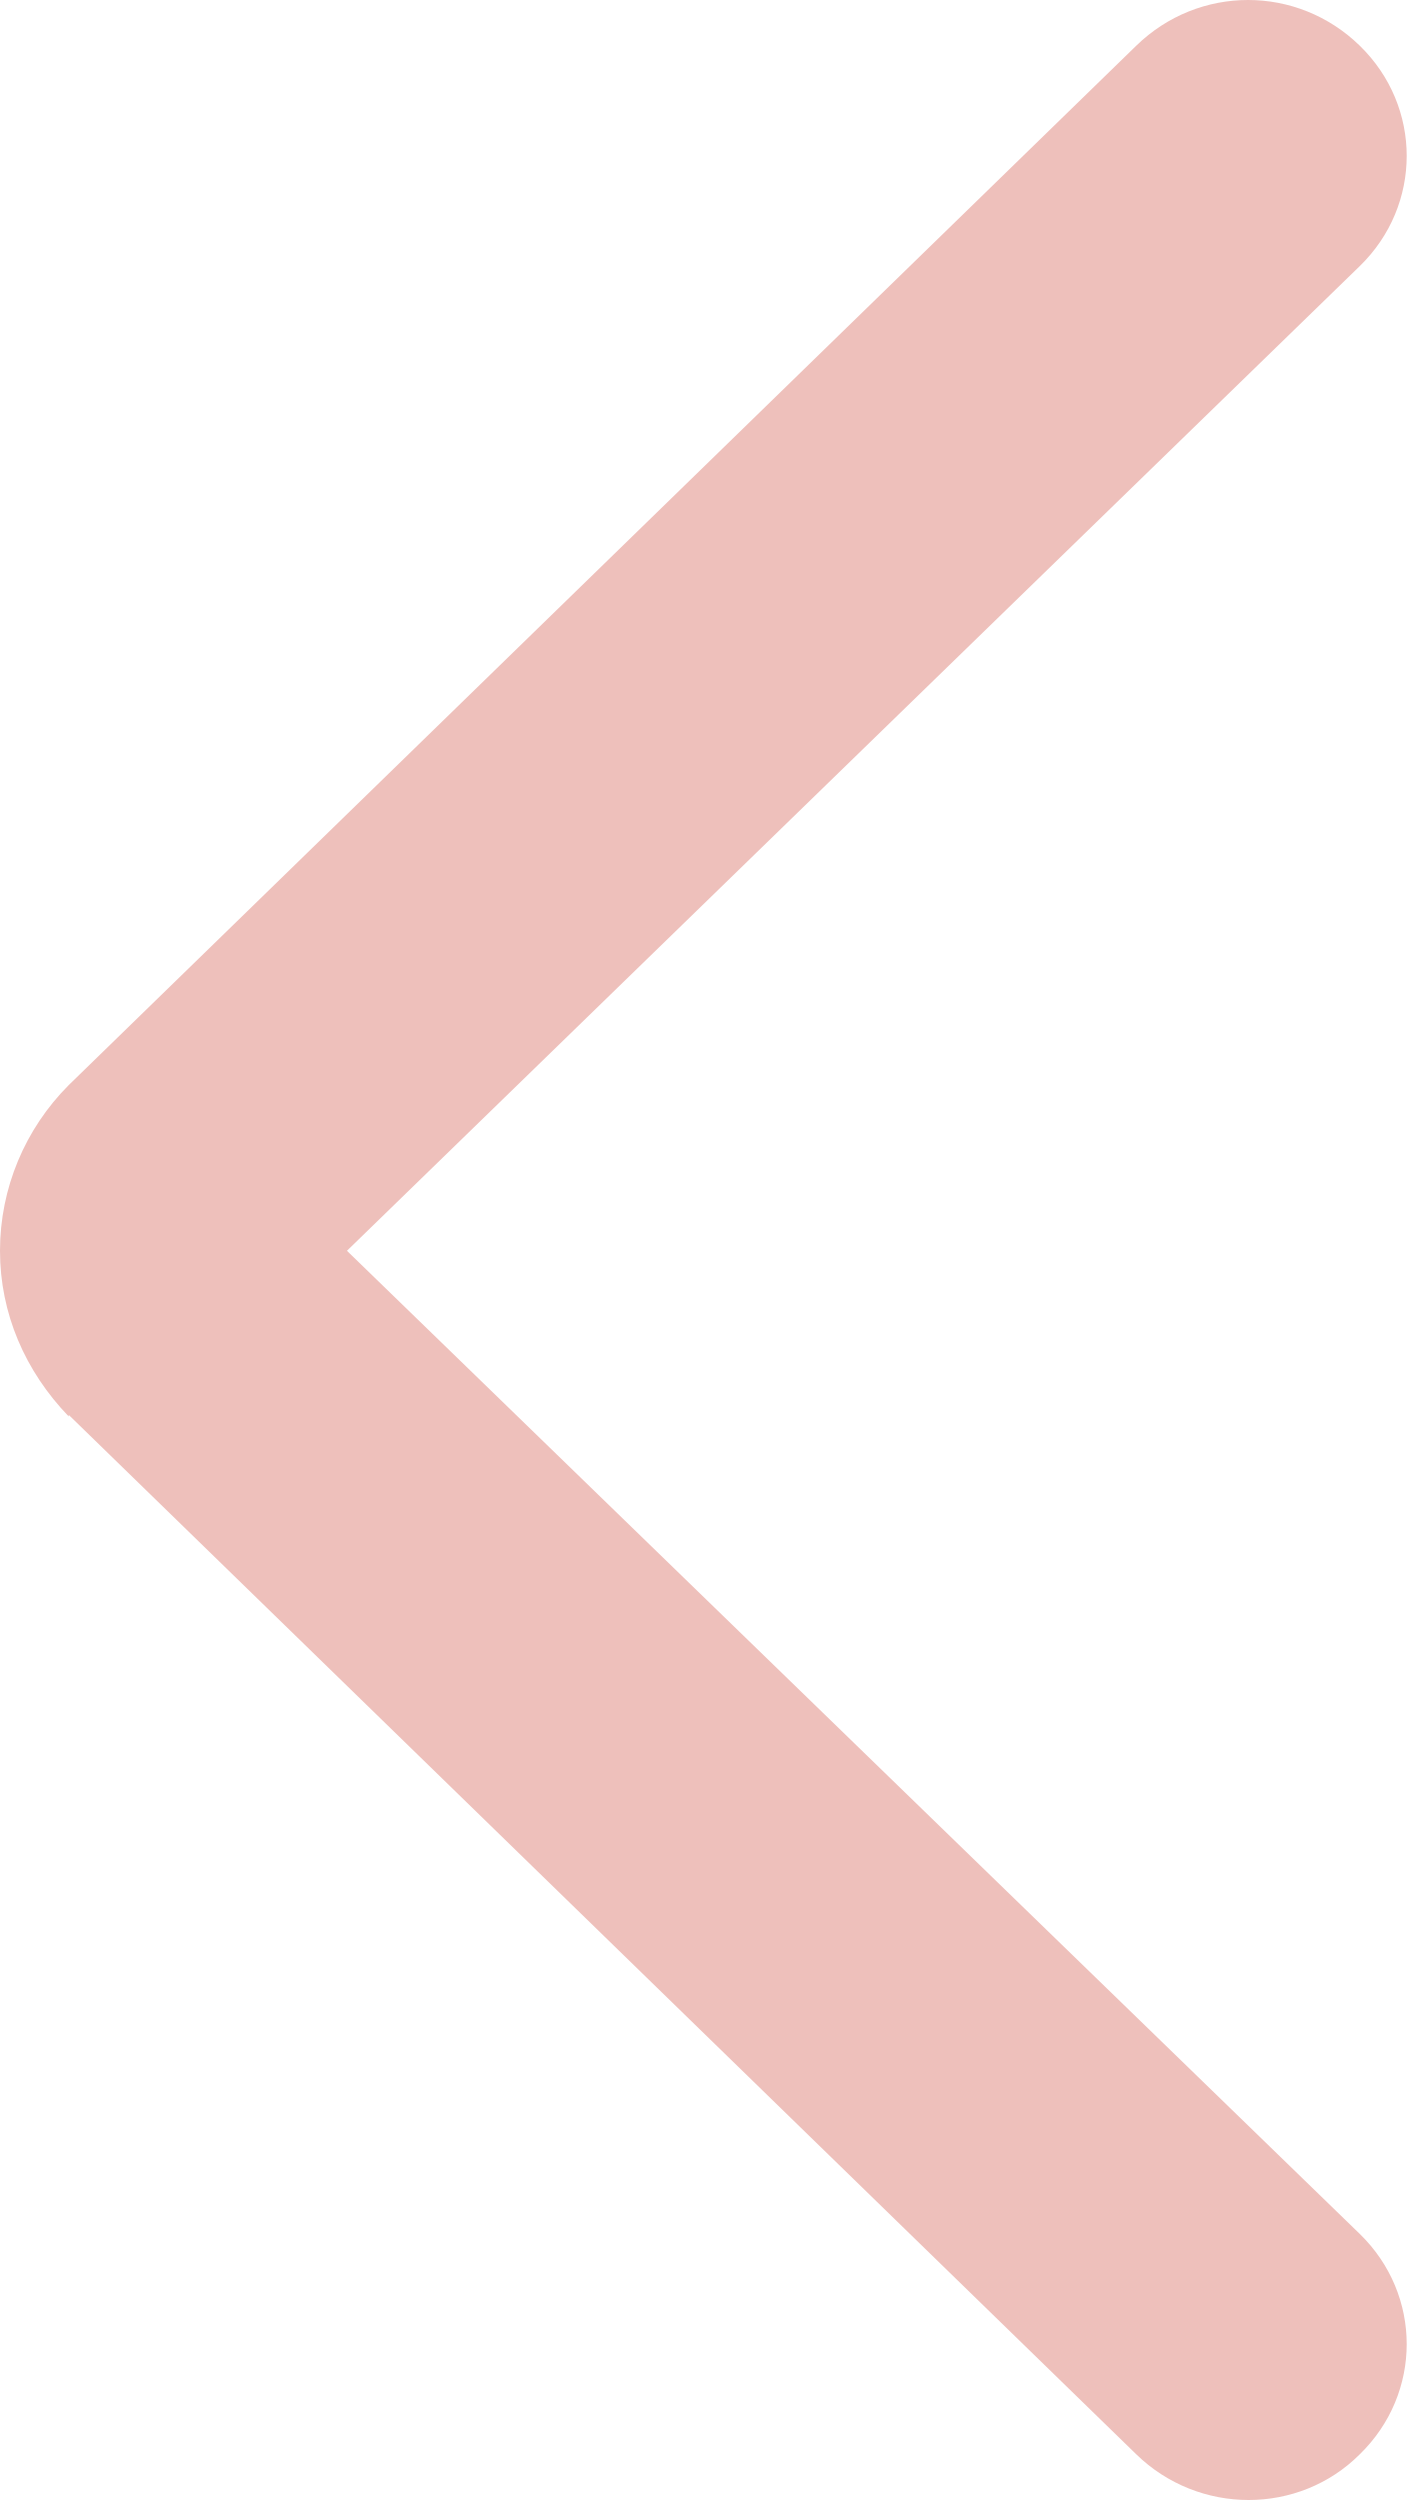
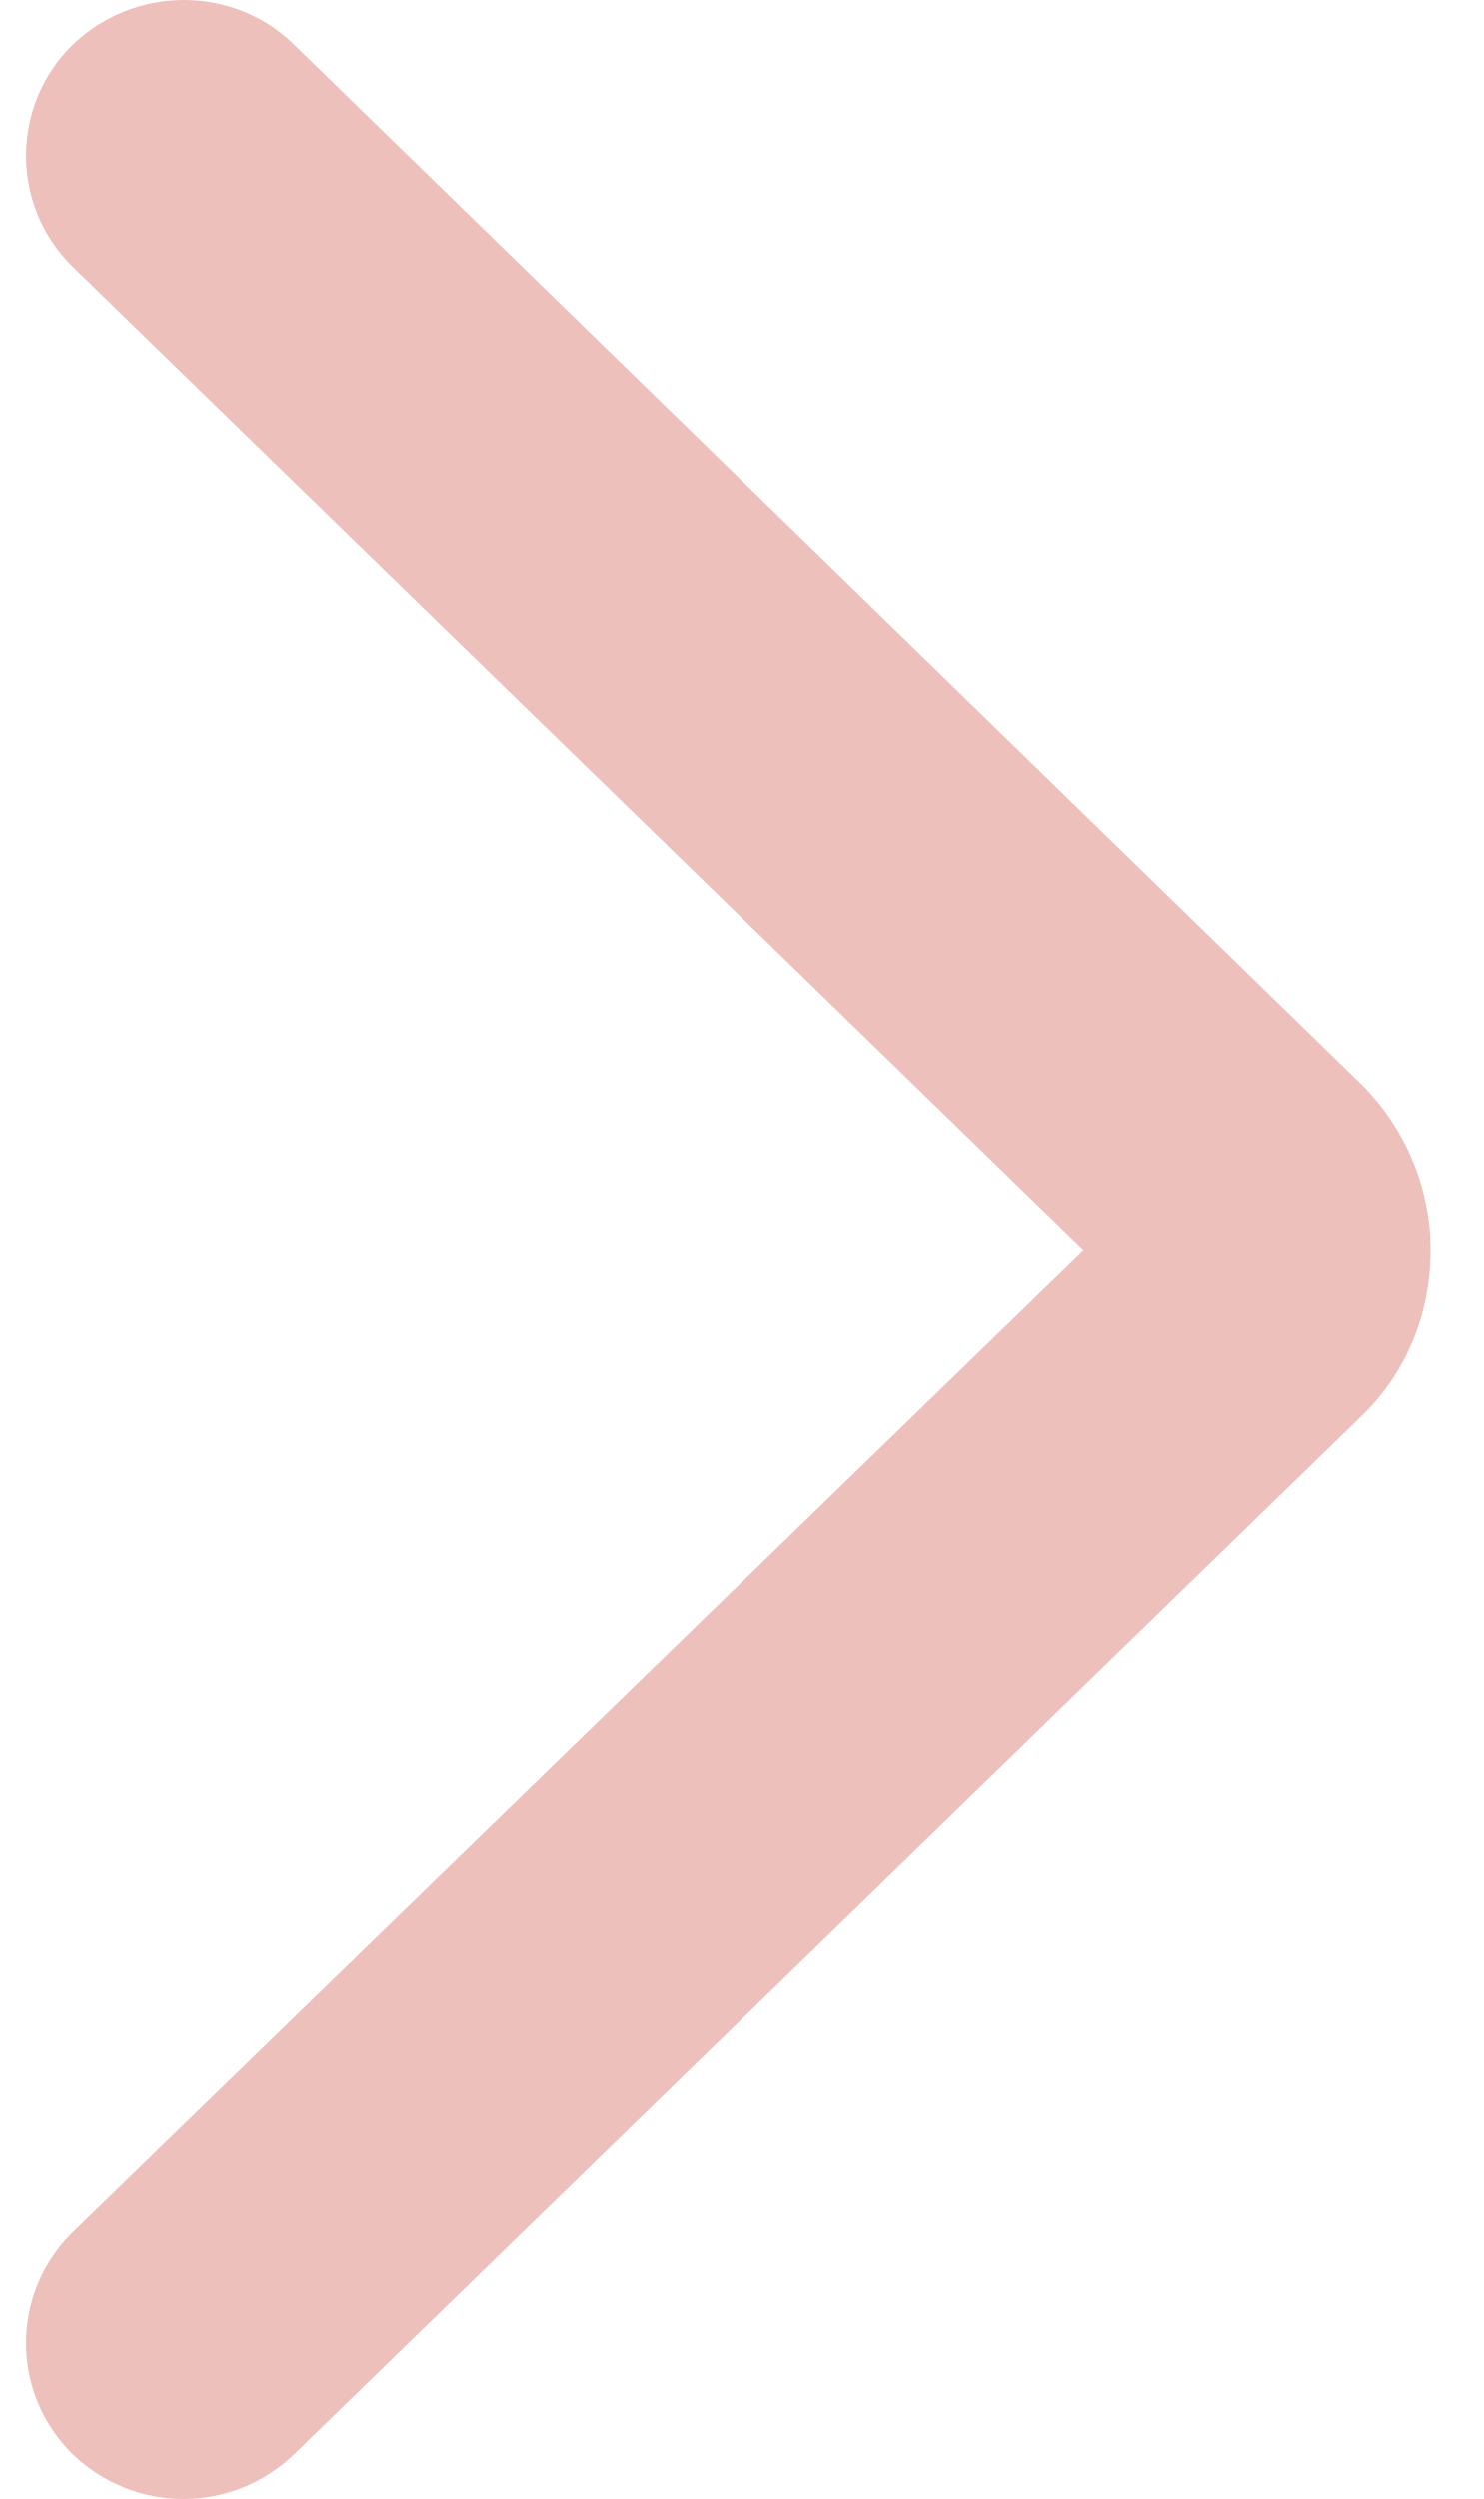
- <svg xmlns="http://www.w3.org/2000/svg" width="18" height="32" viewBox="0 0 18 32" fill="none">
-   <path fill-rule="evenodd" clip-rule="evenodd" d="M0.88 18.131C0.32 17.55 0 16.81 0 16.01C0 15.21 0.32 14.45 0.88 13.889L14.544 0.585C15.345 -0.195 16.605 -0.195 17.405 0.585C18.206 1.365 18.206 2.626 17.405 3.406L4.441 16.01L17.405 28.594C18.206 29.374 18.206 30.635 17.405 31.415C16.625 32.195 15.345 32.195 14.544 31.415L0.88 18.111V18.131Z" fill="#EEC0BB" />
+ <svg xmlns="http://www.w3.org/2000/svg" width="19" height="32" viewBox="0 0 19 32" fill="none">
+   <path fill-rule="evenodd" clip-rule="evenodd" d="M17.444 18.131C18.024 17.57 18.324 16.81 18.324 16.01C18.324 15.21 18.004 14.45 17.444 13.889L3.78 0.585C2.999 -0.195 1.719 -0.195 0.919 0.585C0.138 1.365 0.138 2.626 0.919 3.406L13.883 16.01L0.919 28.594C0.138 29.374 0.138 30.635 0.919 31.415C1.719 32.195 2.979 32.195 3.78 31.415" fill="#EEC0BB" />
</svg>
